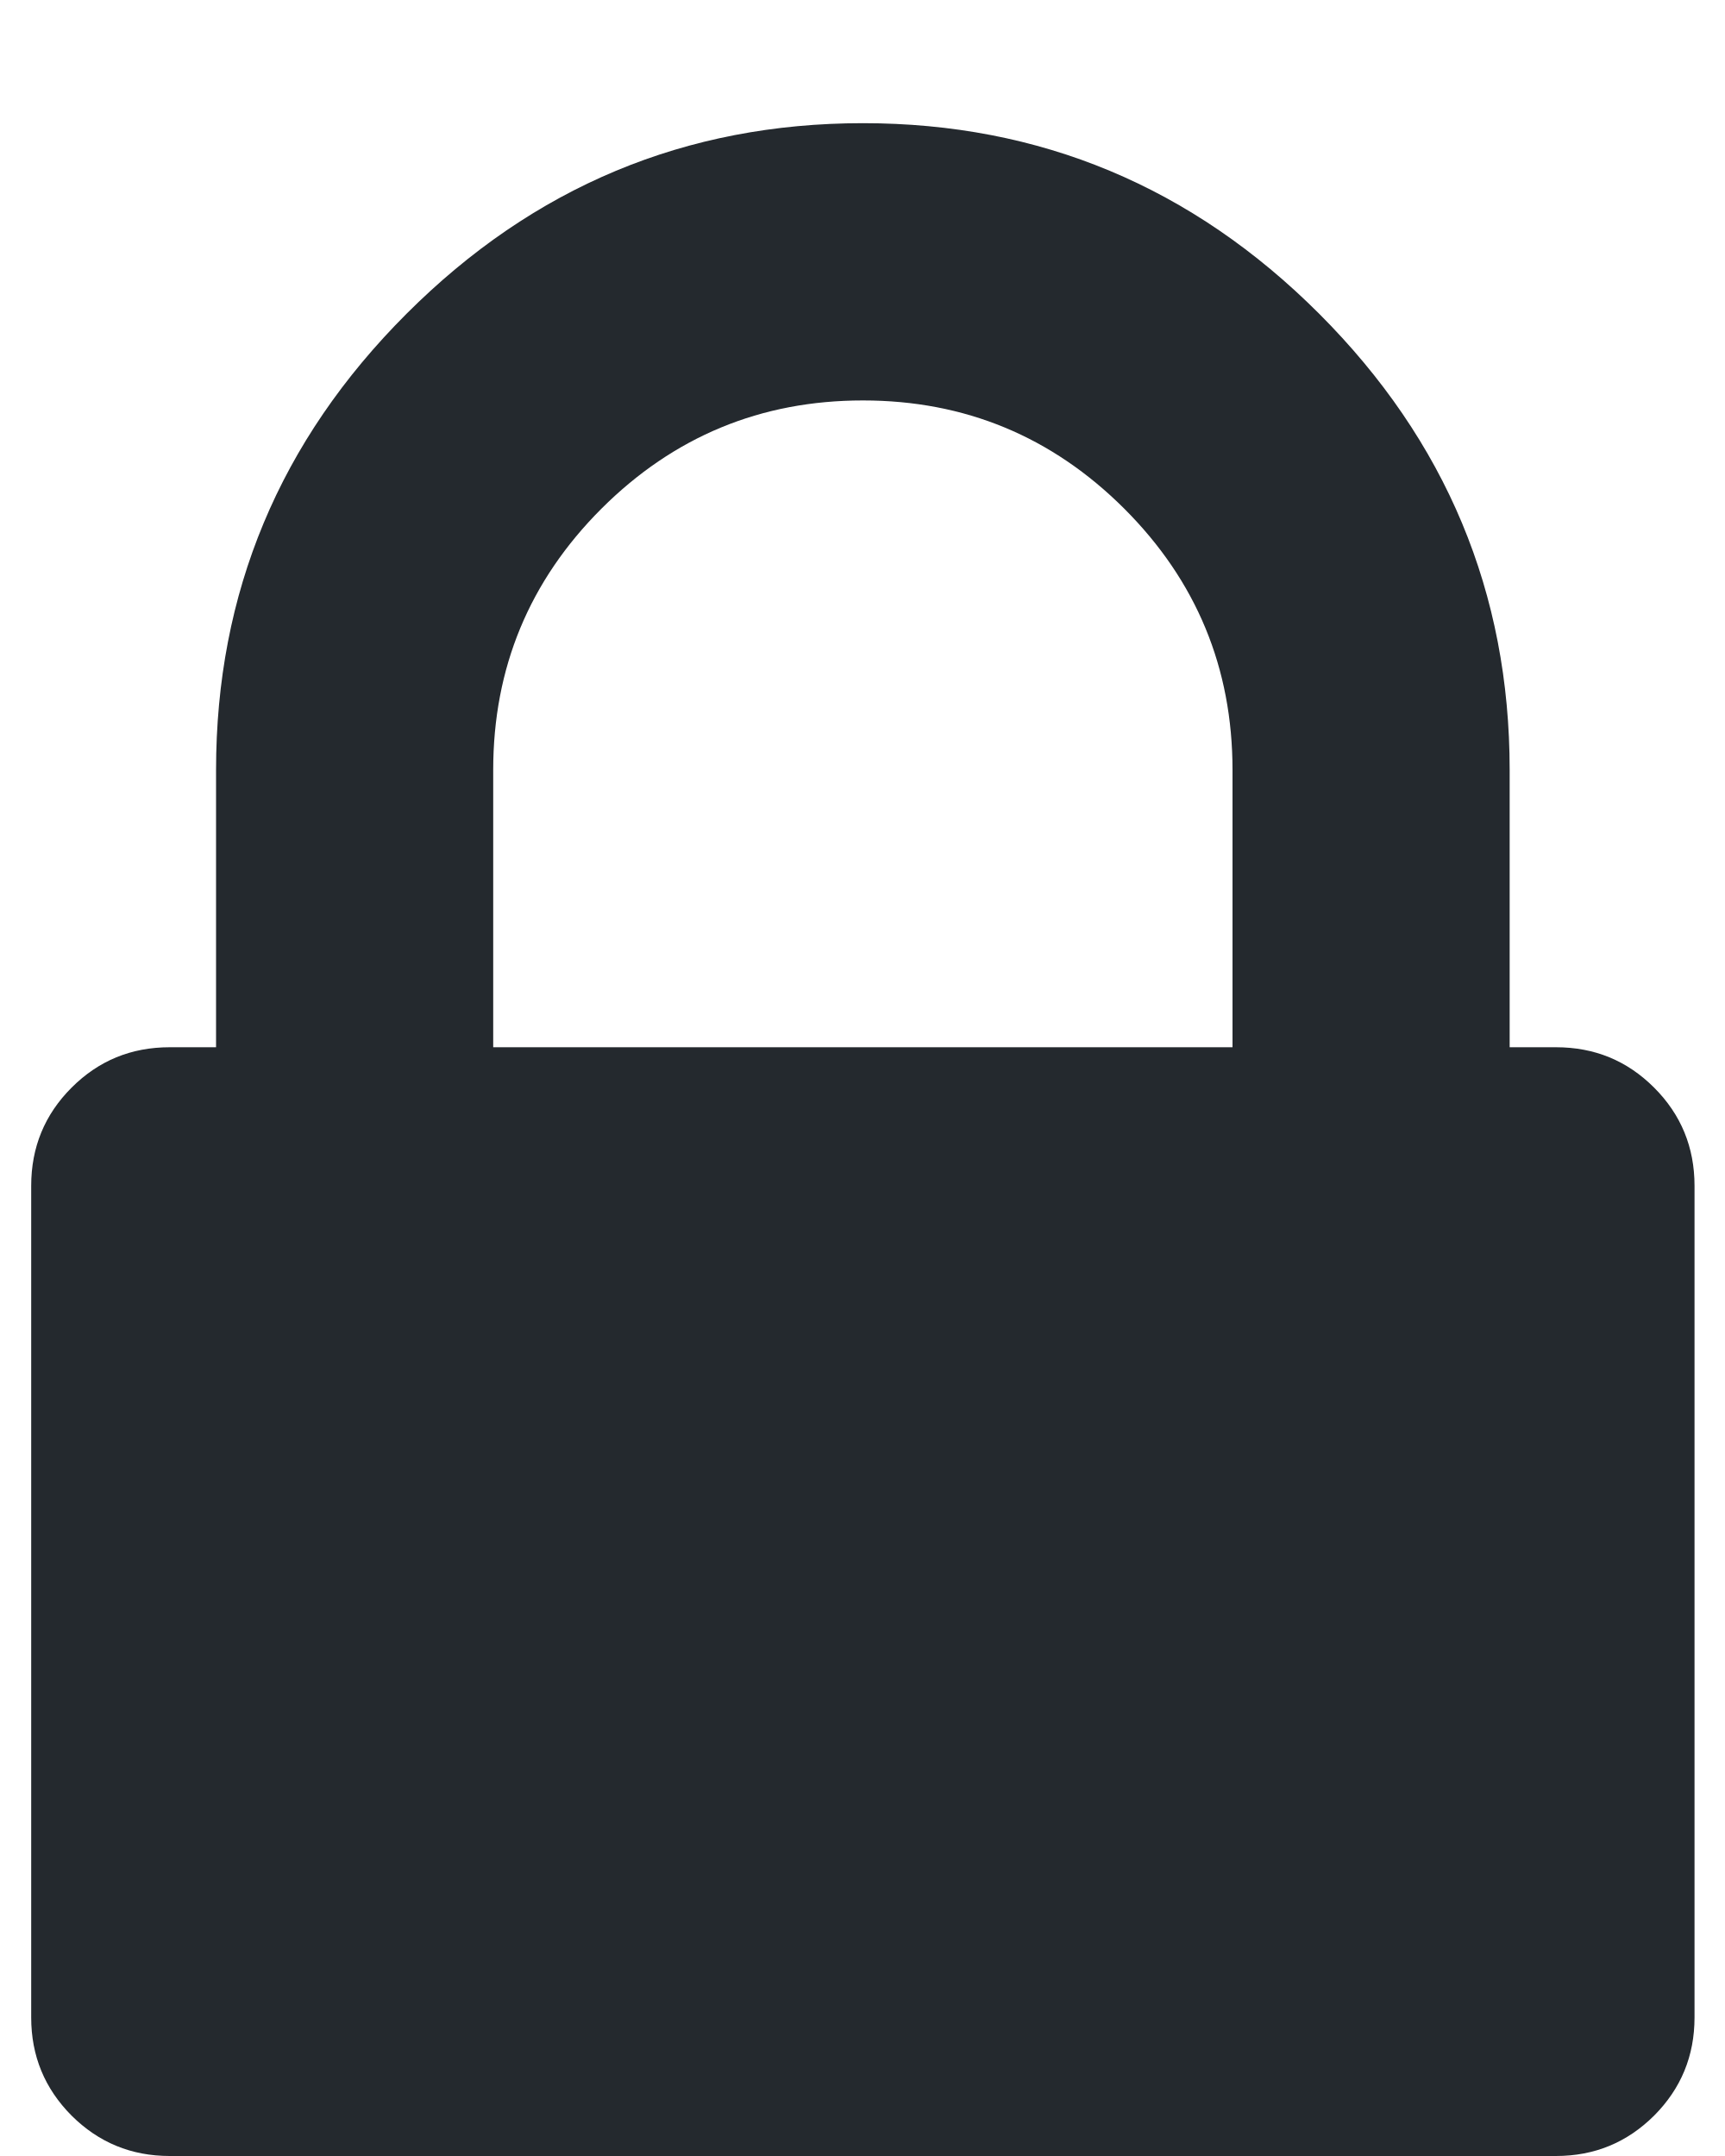
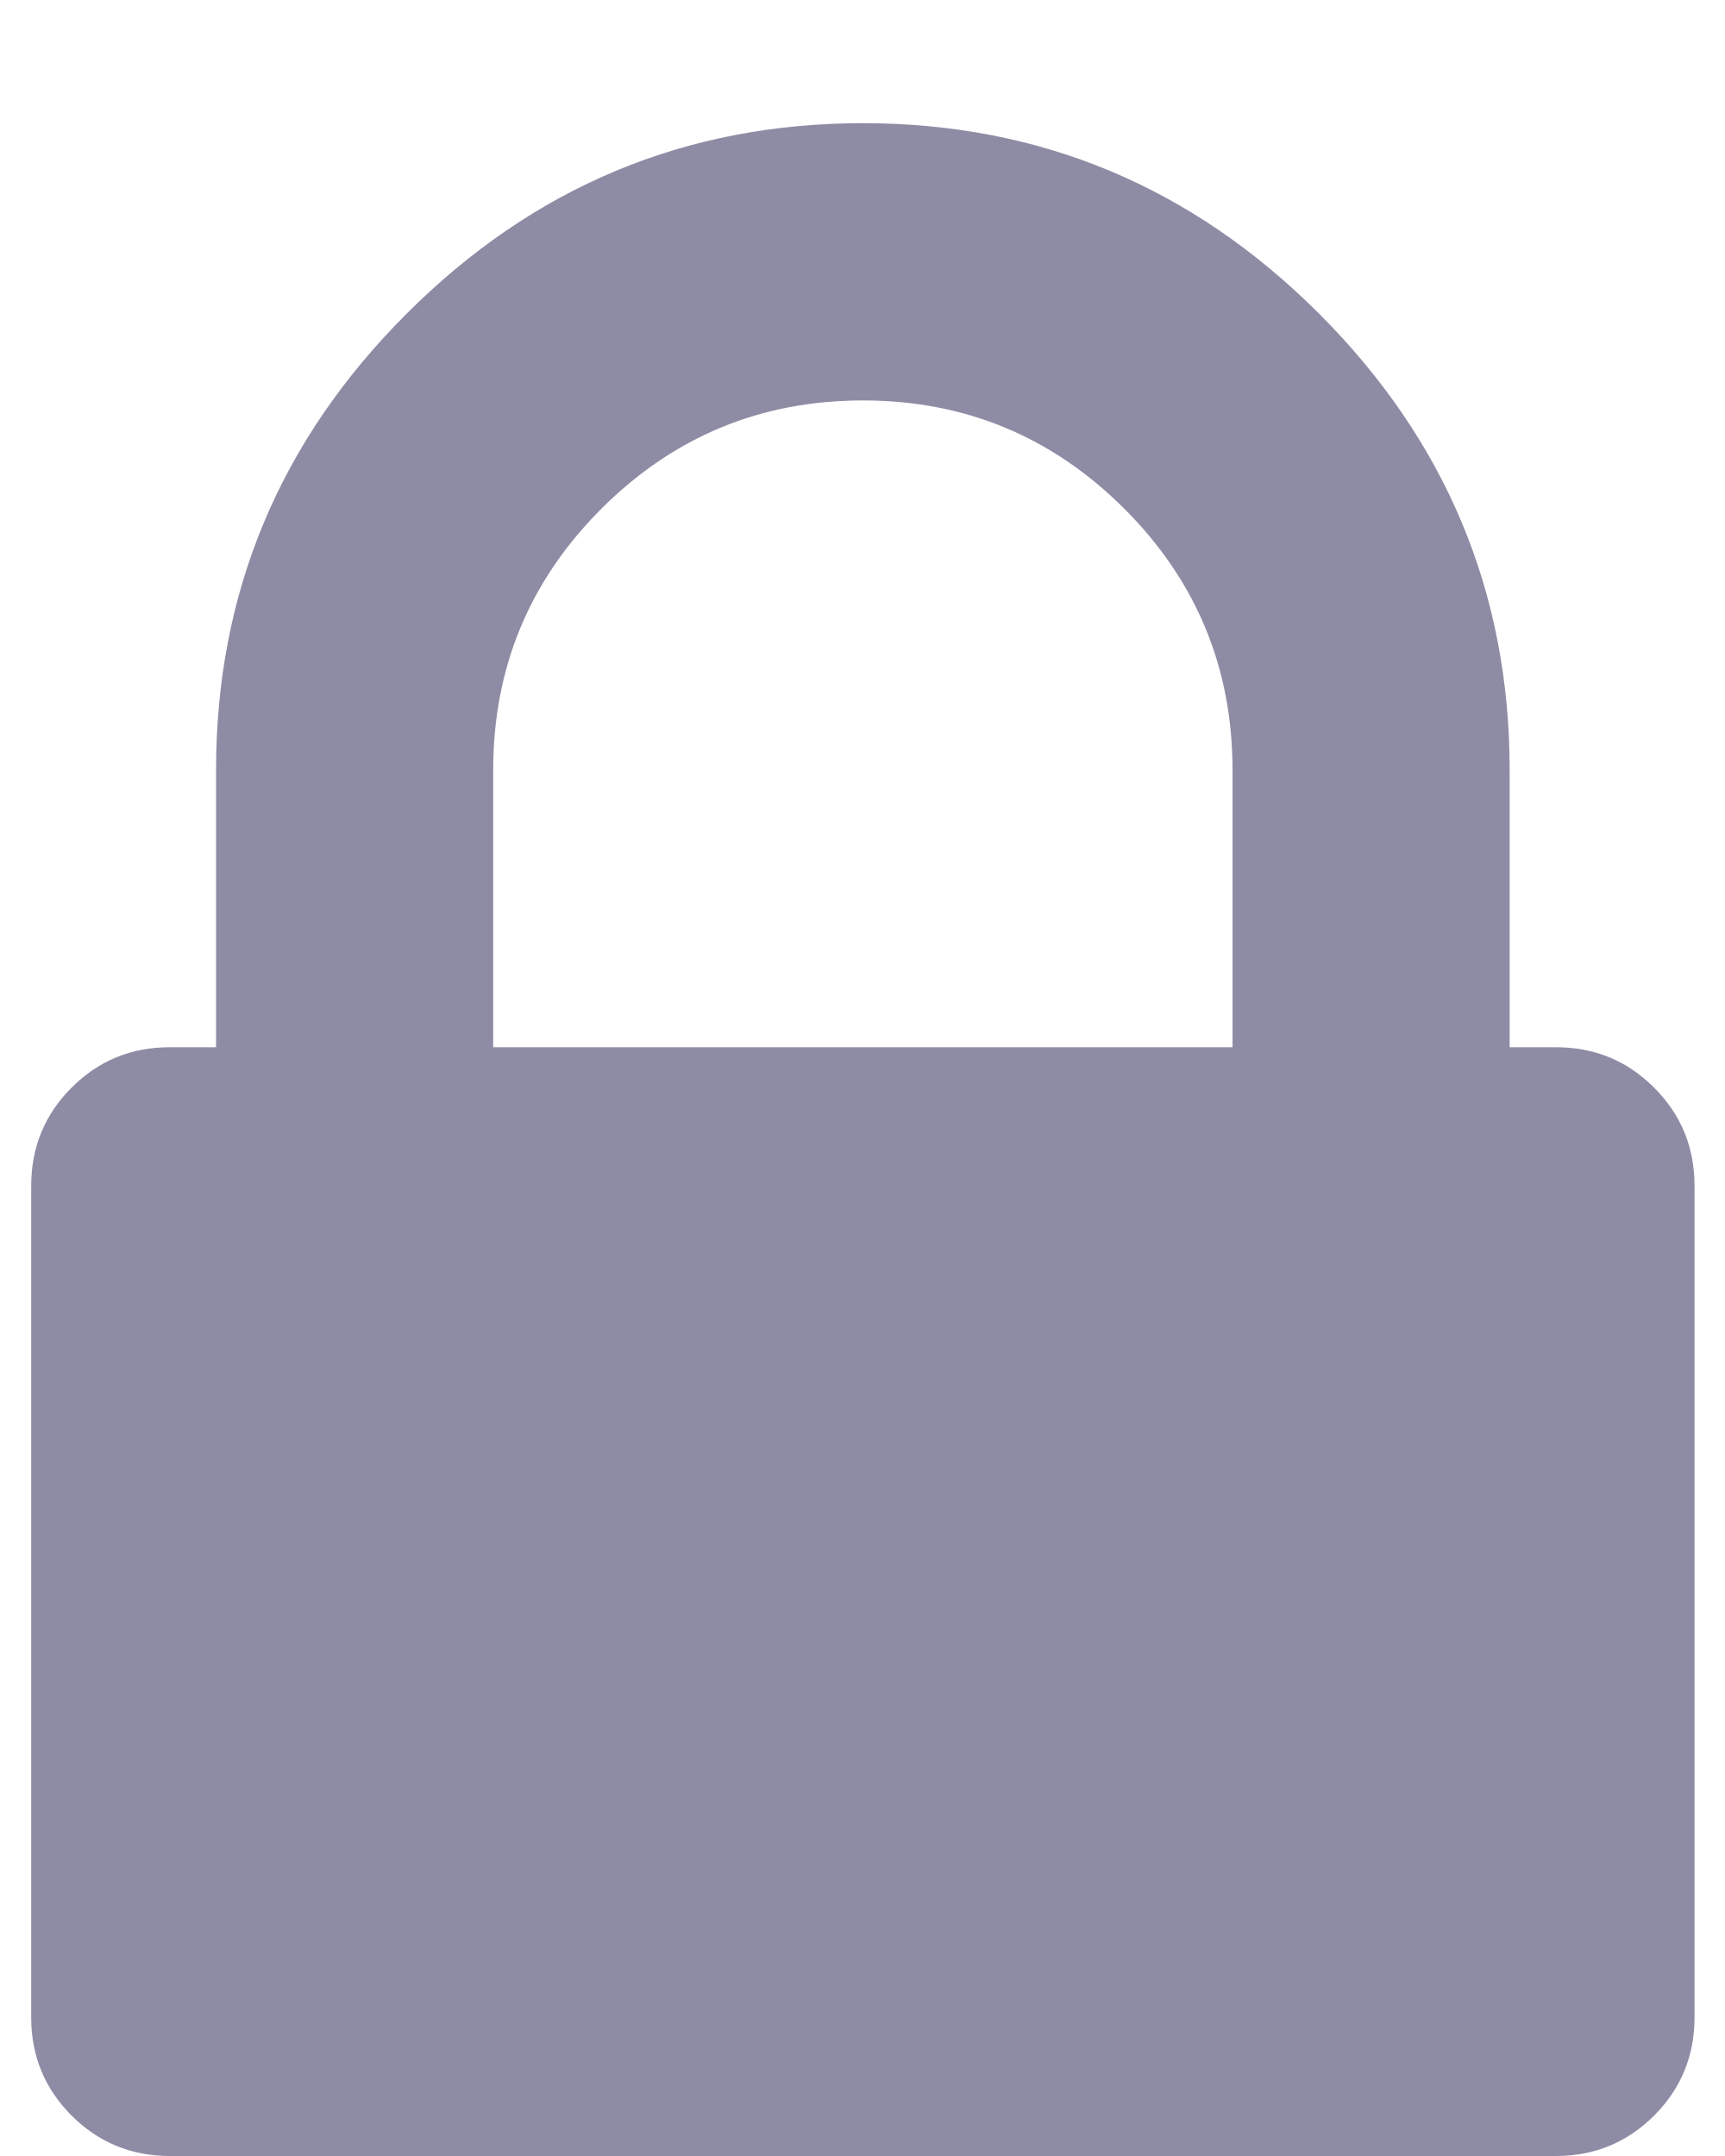
<svg xmlns="http://www.w3.org/2000/svg" width="12" height="15" viewBox="0 0 12 15" fill="none">
-   <path d="M3.431 7.286H8.574V5.357C8.574 4.647 8.323 4.041 7.821 3.539C7.318 3.037 6.712 2.786 6.003 2.786C5.293 2.786 4.687 3.037 4.184 3.539C3.682 4.041 3.431 4.647 3.431 5.357V7.286ZM11.788 8.25V14.036C11.788 14.304 11.694 14.531 11.507 14.719C11.319 14.906 11.092 15 10.824 15H1.181C0.913 15 0.686 14.906 0.498 14.719C0.311 14.531 0.217 14.304 0.217 14.036V8.25C0.217 7.982 0.311 7.754 0.498 7.567C0.686 7.379 0.913 7.286 1.181 7.286H1.503V5.357C1.503 4.125 1.944 3.067 2.828 2.183C3.712 1.299 4.77 0.857 6.003 0.857C7.235 0.857 8.293 1.299 9.177 2.183C10.06 3.067 10.502 4.125 10.502 5.357V7.286H10.824C11.092 7.286 11.319 7.379 11.507 7.567C11.694 7.754 11.788 7.982 11.788 8.25Z" fill="#24292E" />
+   <path d="M3.431 7.286H8.574V5.357C8.574 4.647 8.323 4.041 7.821 3.539C7.318 3.037 6.712 2.786 6.003 2.786C5.293 2.786 4.687 3.037 4.184 3.539C3.682 4.041 3.431 4.647 3.431 5.357V7.286ZM11.788 8.25V14.036C11.788 14.304 11.694 14.531 11.507 14.719C11.319 14.906 11.092 15 10.824 15H1.181C0.913 15 0.686 14.906 0.498 14.719C0.311 14.531 0.217 14.304 0.217 14.036V8.25C0.217 7.982 0.311 7.754 0.498 7.567C0.686 7.379 0.913 7.286 1.181 7.286H1.503V5.357C1.503 4.125 1.944 3.067 2.828 2.183C3.712 1.299 4.77 0.857 6.003 0.857C7.235 0.857 8.293 1.299 9.177 2.183C10.06 3.067 10.502 4.125 10.502 5.357V7.286H10.824C11.092 7.286 11.319 7.379 11.507 7.567C11.694 7.754 11.788 7.982 11.788 8.25Z" fill="#8e8ca5" />
</svg>
